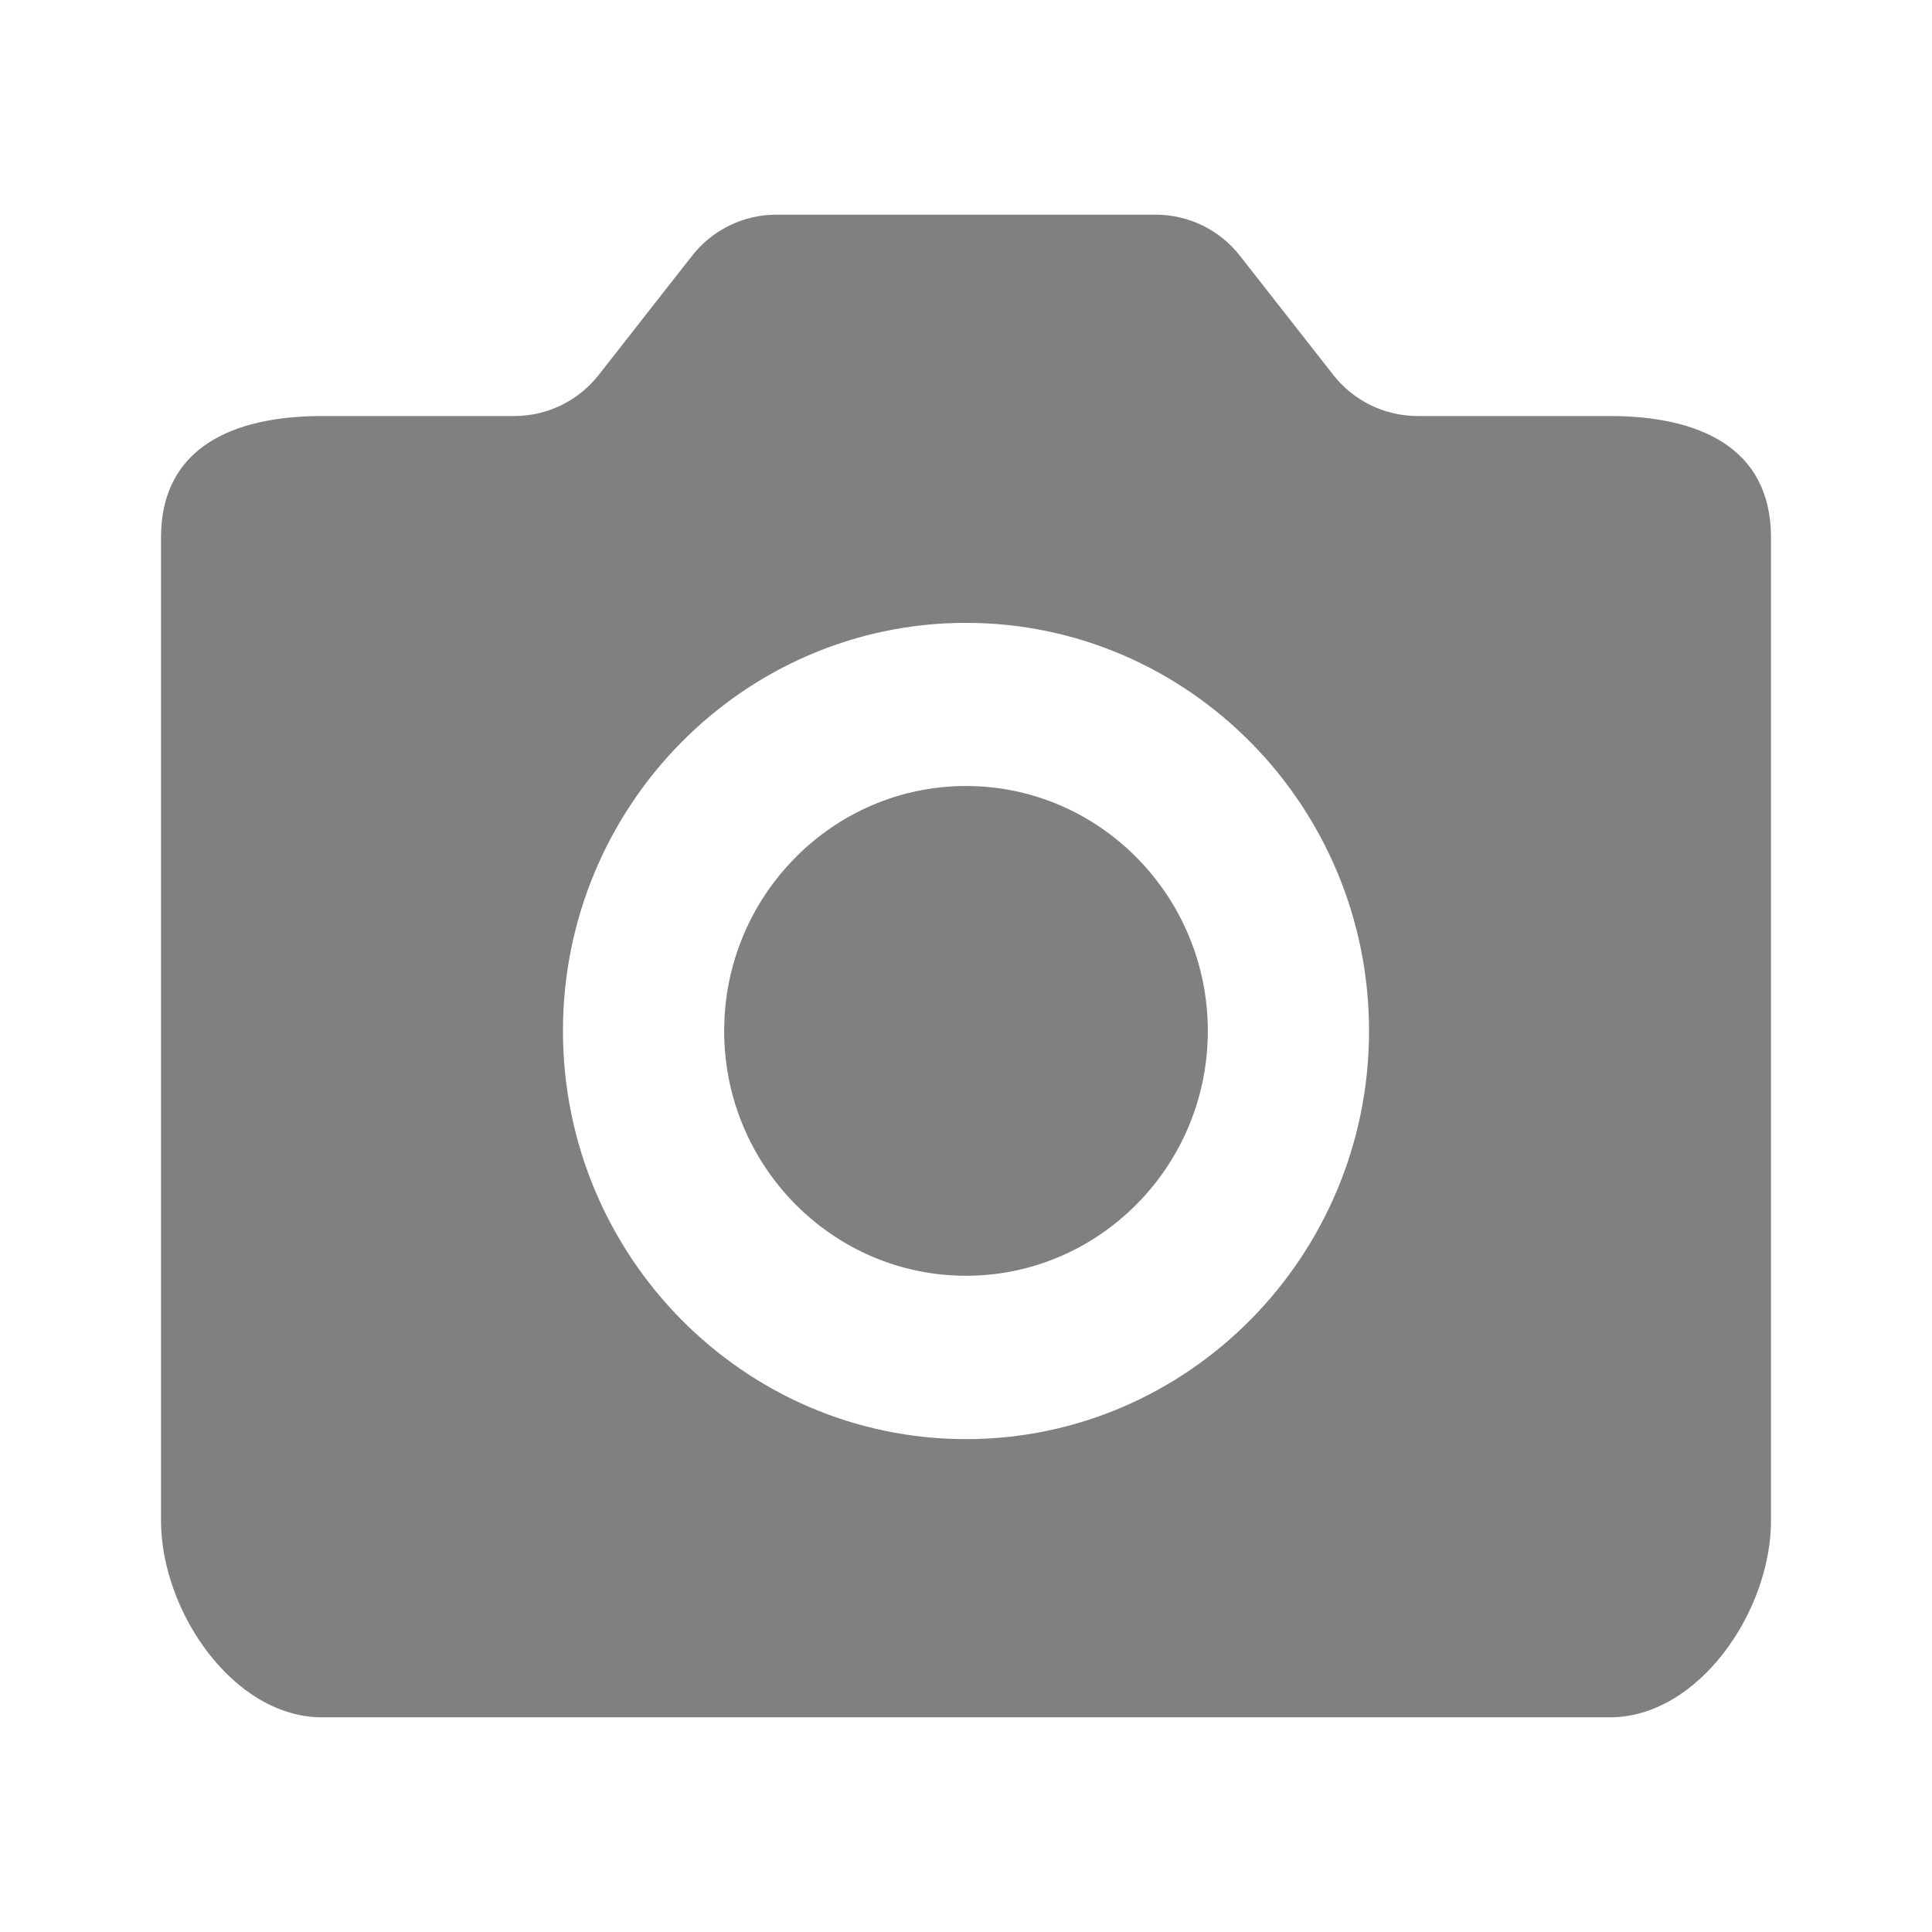
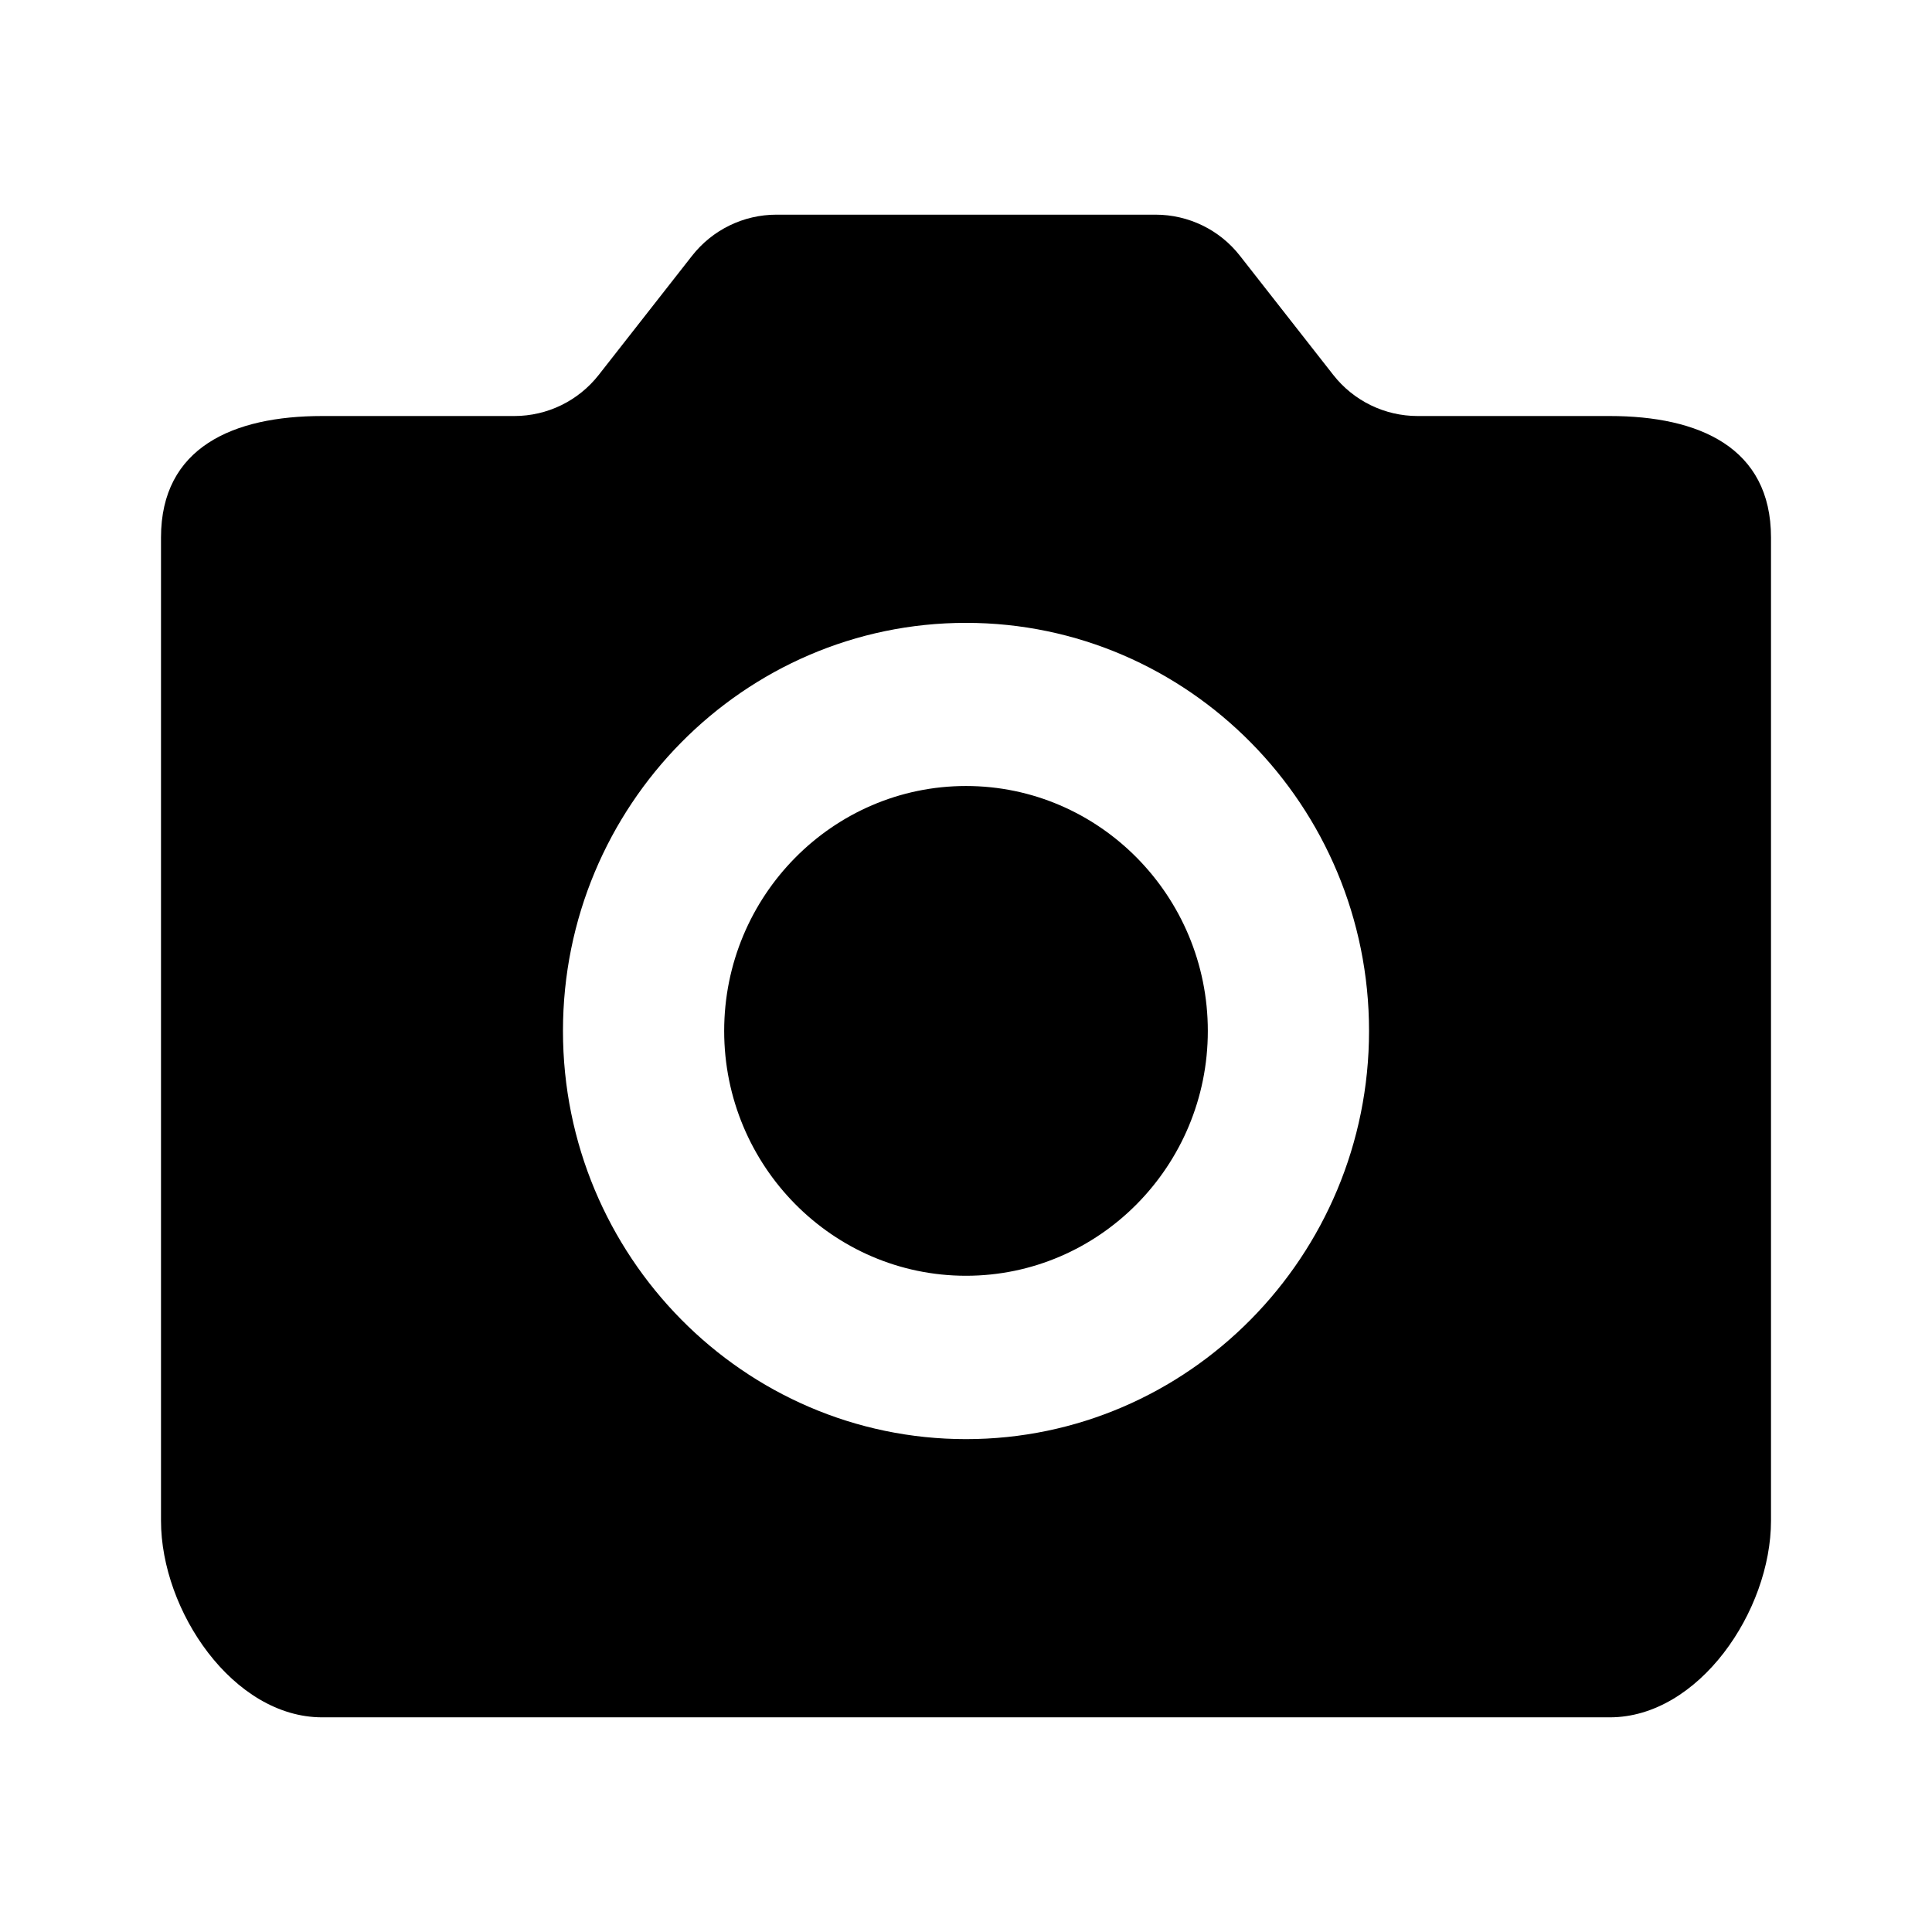
<svg xmlns="http://www.w3.org/2000/svg" width="18" height="18" viewBox="0 0 18 18" fill="none">
-   <path d="M14.998 16H3.002C2.172 16 1.5 15.008 1.5 14.168V5.008C1.5 4.168 2.172 3.876 3.002 3.876H4.792C5.099 3.876 5.389 3.735 5.579 3.492L6.447 2.384C6.637 2.141 6.927 2 7.234 2H10.766C11.073 2 11.364 2.141 11.553 2.384L12.421 3.492C12.611 3.735 12.901 3.876 13.208 3.876H14.998C15.828 3.876 16.5 4.168 16.5 5.008V14.168C16.5 15.008 15.828 16 14.998 16ZM9 5.803C6.93 5.803 5.245 7.509 5.245 9.605C5.245 11.702 6.93 13.408 9 13.408C11.07 13.408 12.755 11.702 12.755 9.605C12.755 7.509 11.07 5.803 9 5.803ZM9 11.886C7.758 11.886 6.747 10.863 6.747 9.605C6.747 8.347 7.758 7.323 9 7.323C10.242 7.323 11.253 8.347 11.253 9.605C11.253 10.863 10.242 11.886 9 11.886Z" fill="#808080" />
+   <path d="M14.998 16H3.002C2.172 16 1.5 15.008 1.5 14.168V5.008C1.5 4.168 2.172 3.876 3.002 3.876H4.792C5.099 3.876 5.389 3.735 5.579 3.492L6.447 2.384C6.637 2.141 6.927 2 7.234 2H10.766C11.073 2 11.364 2.141 11.553 2.384L12.421 3.492C12.611 3.735 12.901 3.876 13.208 3.876H14.998C15.828 3.876 16.5 4.168 16.5 5.008V14.168C16.5 15.008 15.828 16 14.998 16ZM9 5.803C6.93 5.803 5.245 7.509 5.245 9.605C5.245 11.702 6.93 13.408 9 13.408C11.07 13.408 12.755 11.702 12.755 9.605C12.755 7.509 11.07 5.803 9 5.803ZM9 11.886C7.758 11.886 6.747 10.863 6.747 9.605C6.747 8.347 7.758 7.323 9 7.323C10.242 7.323 11.253 8.347 11.253 9.605C11.253 10.863 10.242 11.886 9 11.886Z" fill="currentColor" />
</svg>
